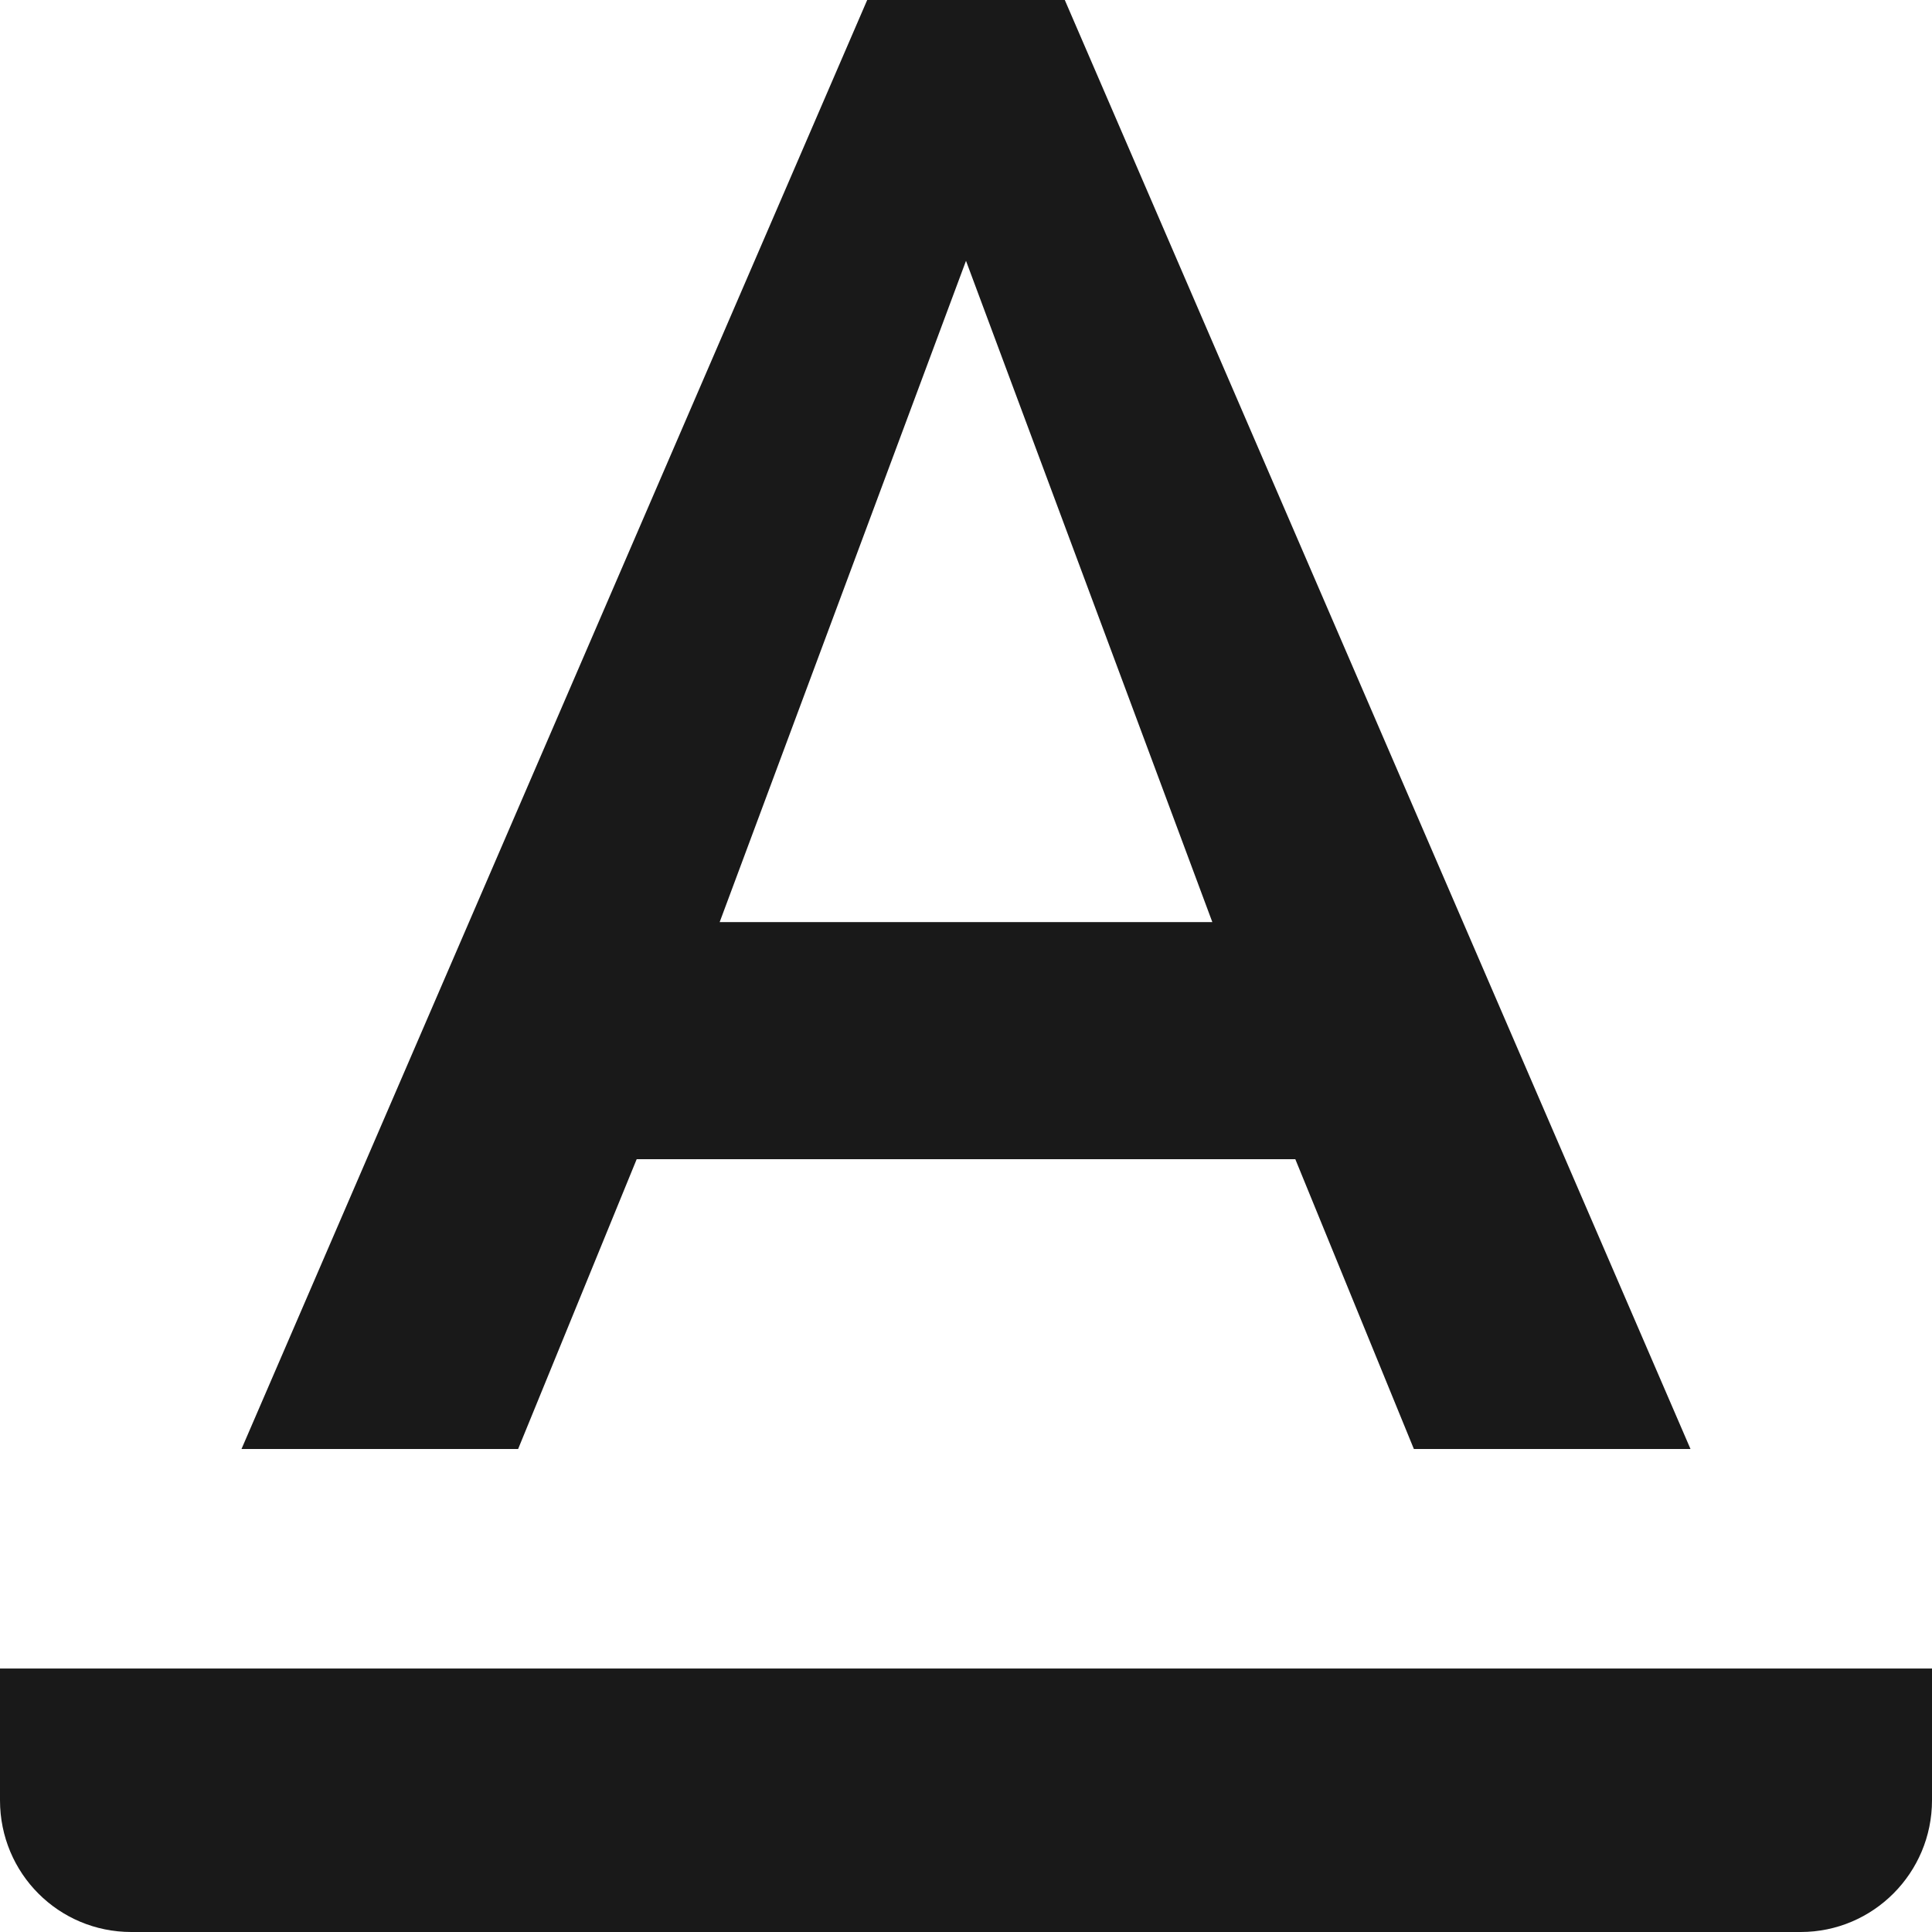
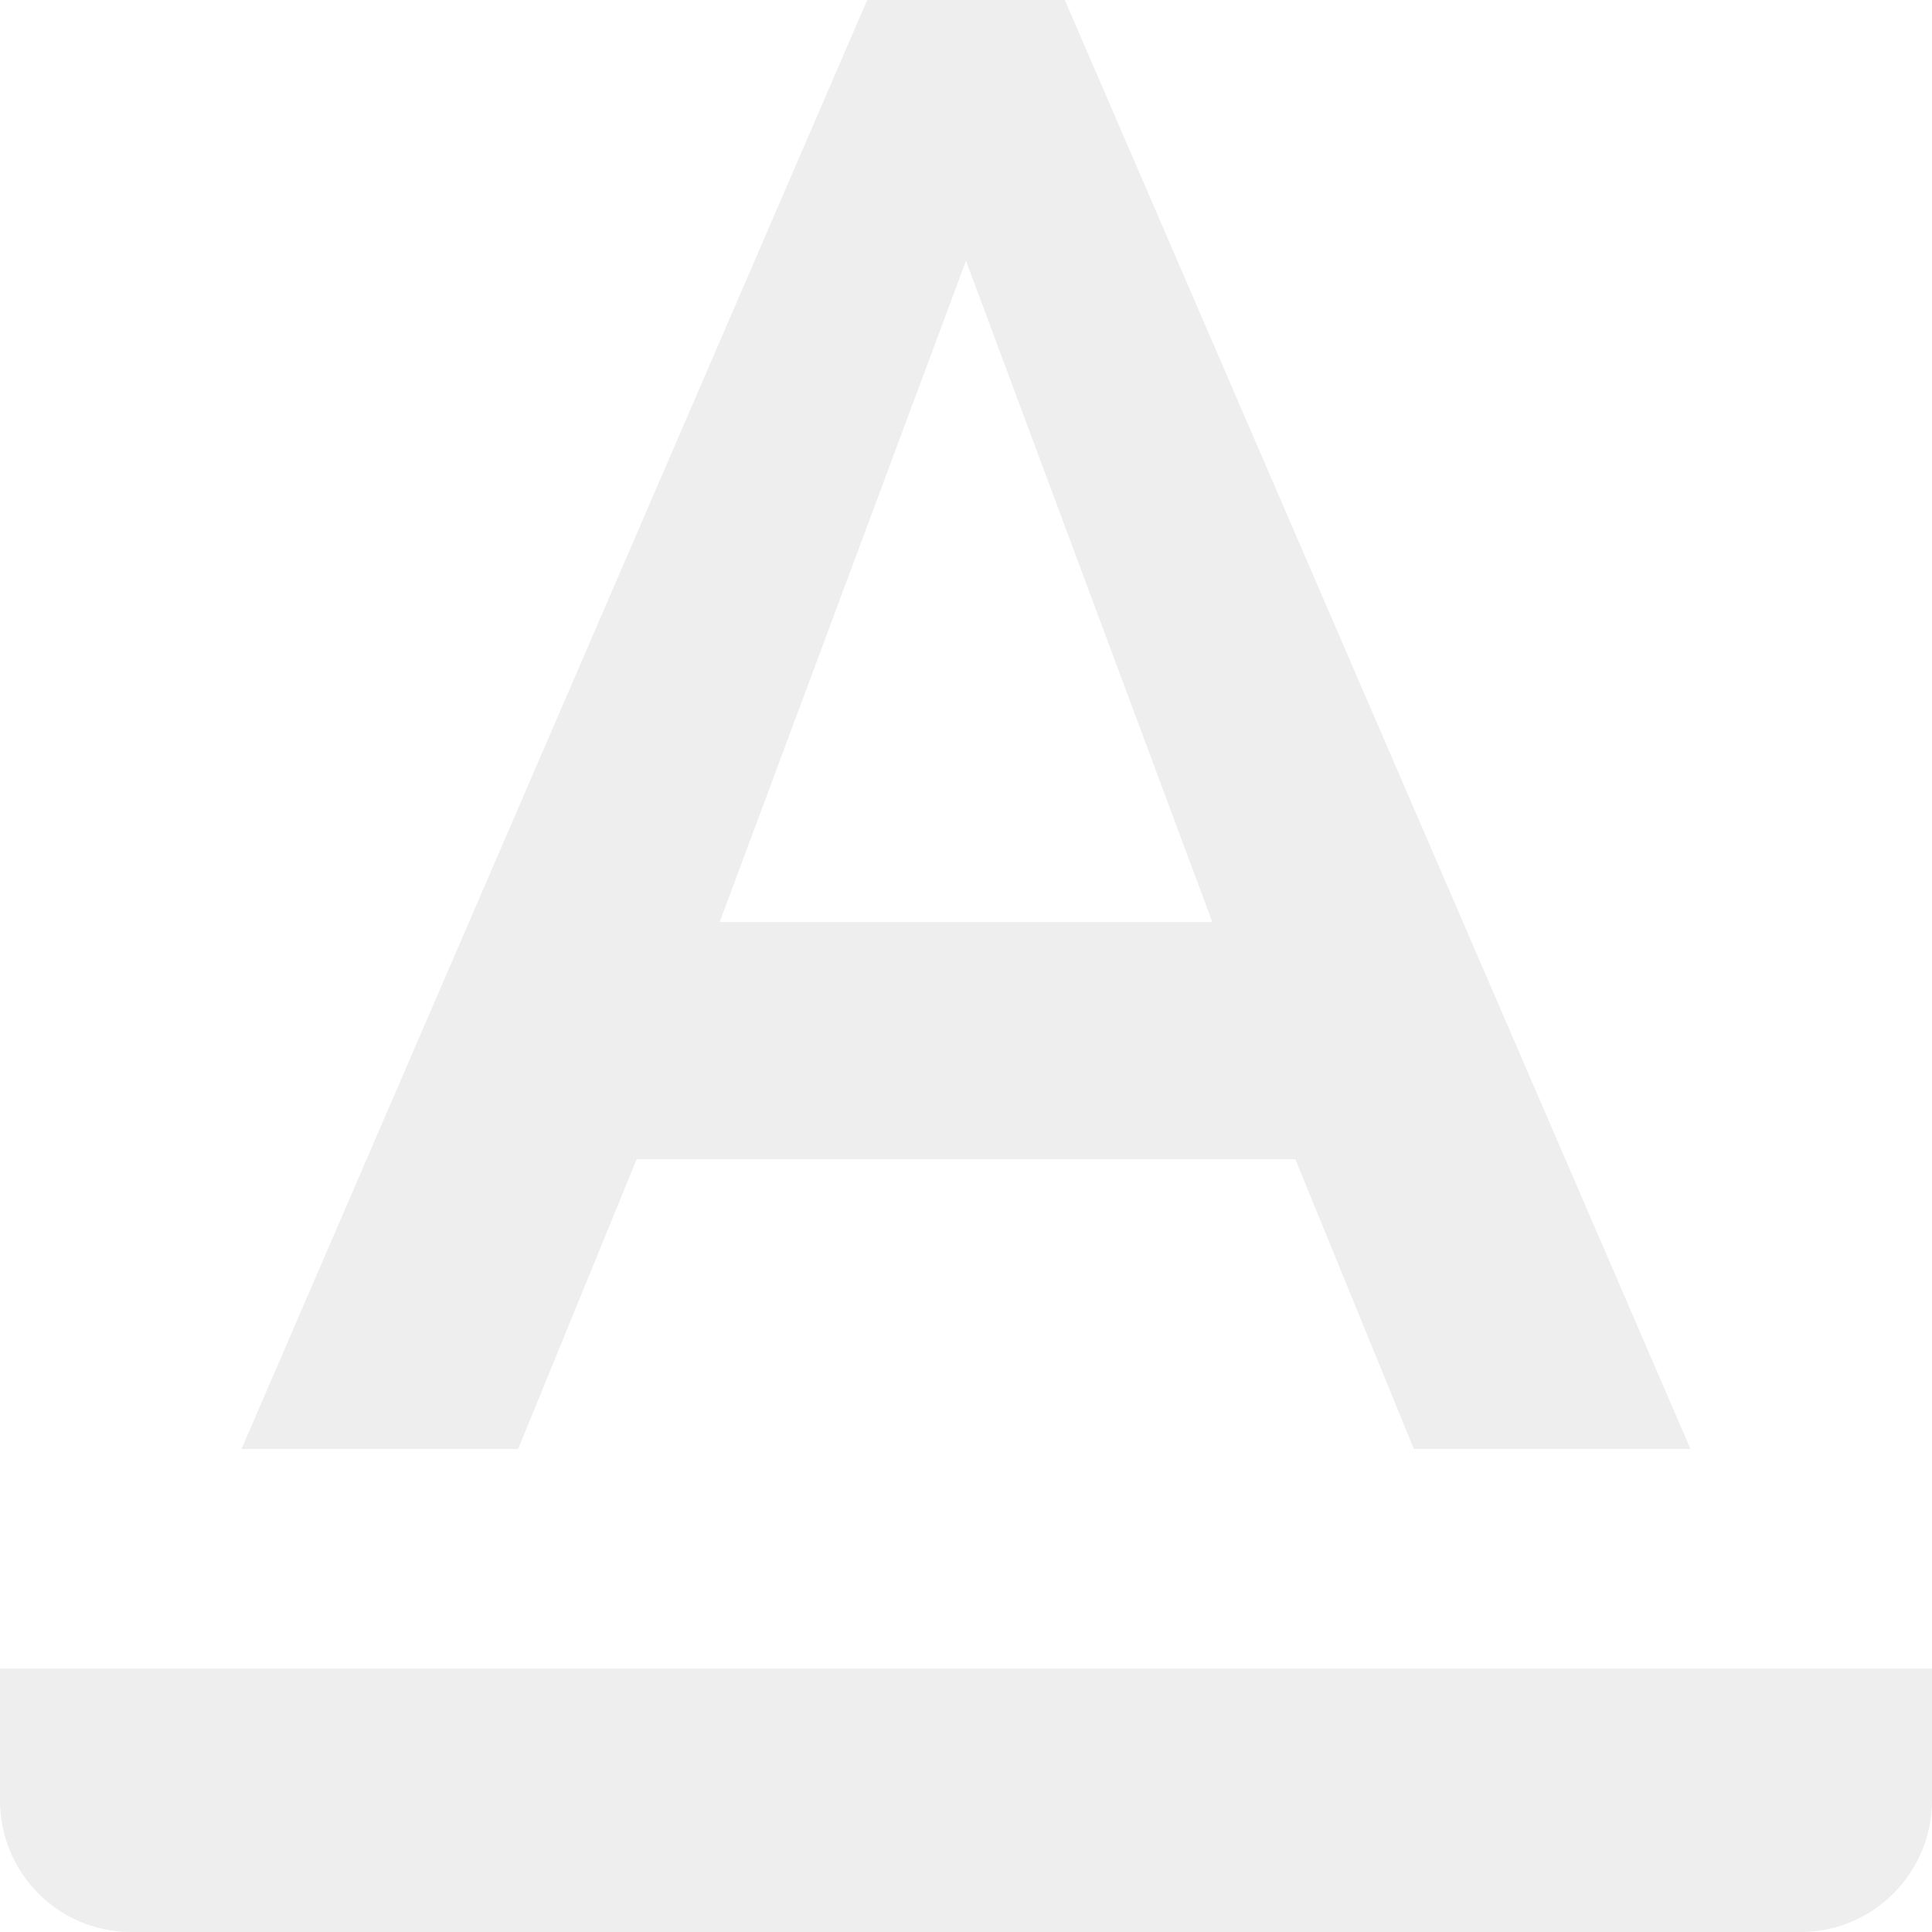
- <svg xmlns="http://www.w3.org/2000/svg" width="22px" height="22px" viewBox="0 0 22 22" version="1.1">
-   <defs />
-   <g id="Breakpoints" stroke="none" stroke-width="1" fill="none" fill-rule="evenodd">
-     <g id="1440px-copy-5" transform="translate(-130, -181)">
-       <g id="Group-3" transform="translate(123, 131)">
-         <g id="ic_type-size" transform="translate(0, 44)">
-           <path d="M14.25,19.2 L21.75,19.2 L23.1,22.5 L26.25,22.5 L19.125,6 L16.875,6 L9.75,22.5 L12.9,22.5 L14.25,19.2 Z M18,8.97 L20.805,16.5 L15.195,16.5 L18,8.97 Z M7,25 L29,25 L29,26.5 C29,27.328 28.33,28 27.505,28 L8.495,28 C7.669,28 7,27.334 7,26.5 L7,25 Z" id="Shape" fill="#191919" fill-rule="nonzero" />
-           <polygon id="Shape" points="0 0 36 0 36 36 0 36" />
-         </g>
-       </g>
-     </g>
+ <svg xmlns="http://www.w3.org/2000/svg" width="22" height="22" viewBox="0 0 22 22">
+   <g fill="none" fill-rule="evenodd" transform="translate(-7 -6)">
+     <path fill="#EEE" fill-rule="nonzero" d="M14.25,19.2 L21.75,19.2 L23.1,22.5 L26.25,22.5 L19.125,6 L16.875,6 L9.75,22.5 L12.9,22.5 L14.25,19.2 Z M18,8.97 L20.805,16.5 L15.195,16.5 L18,8.97 Z M7,25 L29,25 L29,26.5 C29,27.328 28.33,28 27.505,28 L8.495,28 C7.669,28 7,27.334 7,26.5 L7,25 Z" />
+     <polygon points="0 0 36 0 36 36 0 36" />
  </g>
</svg>
